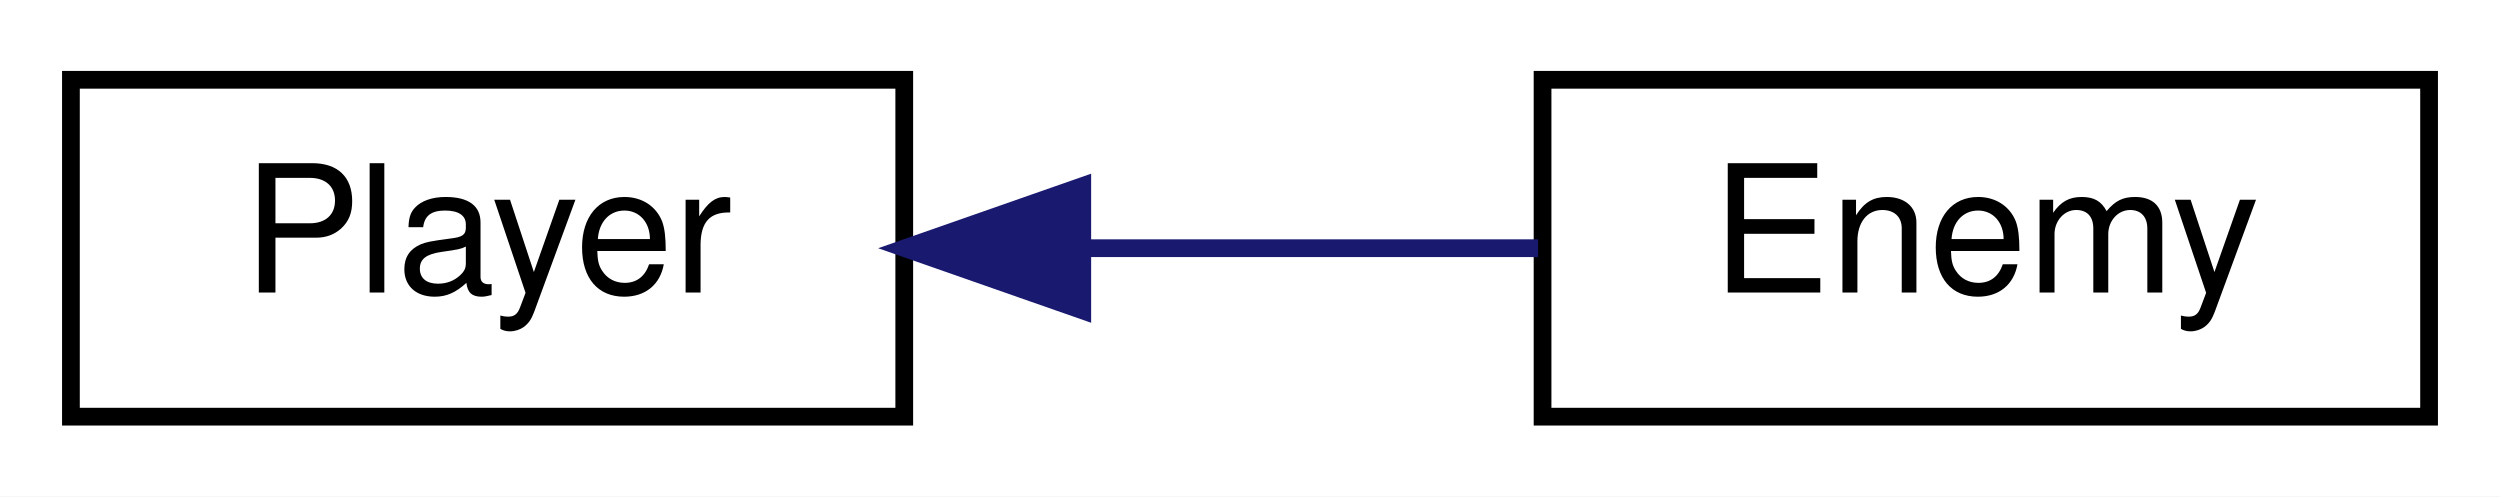
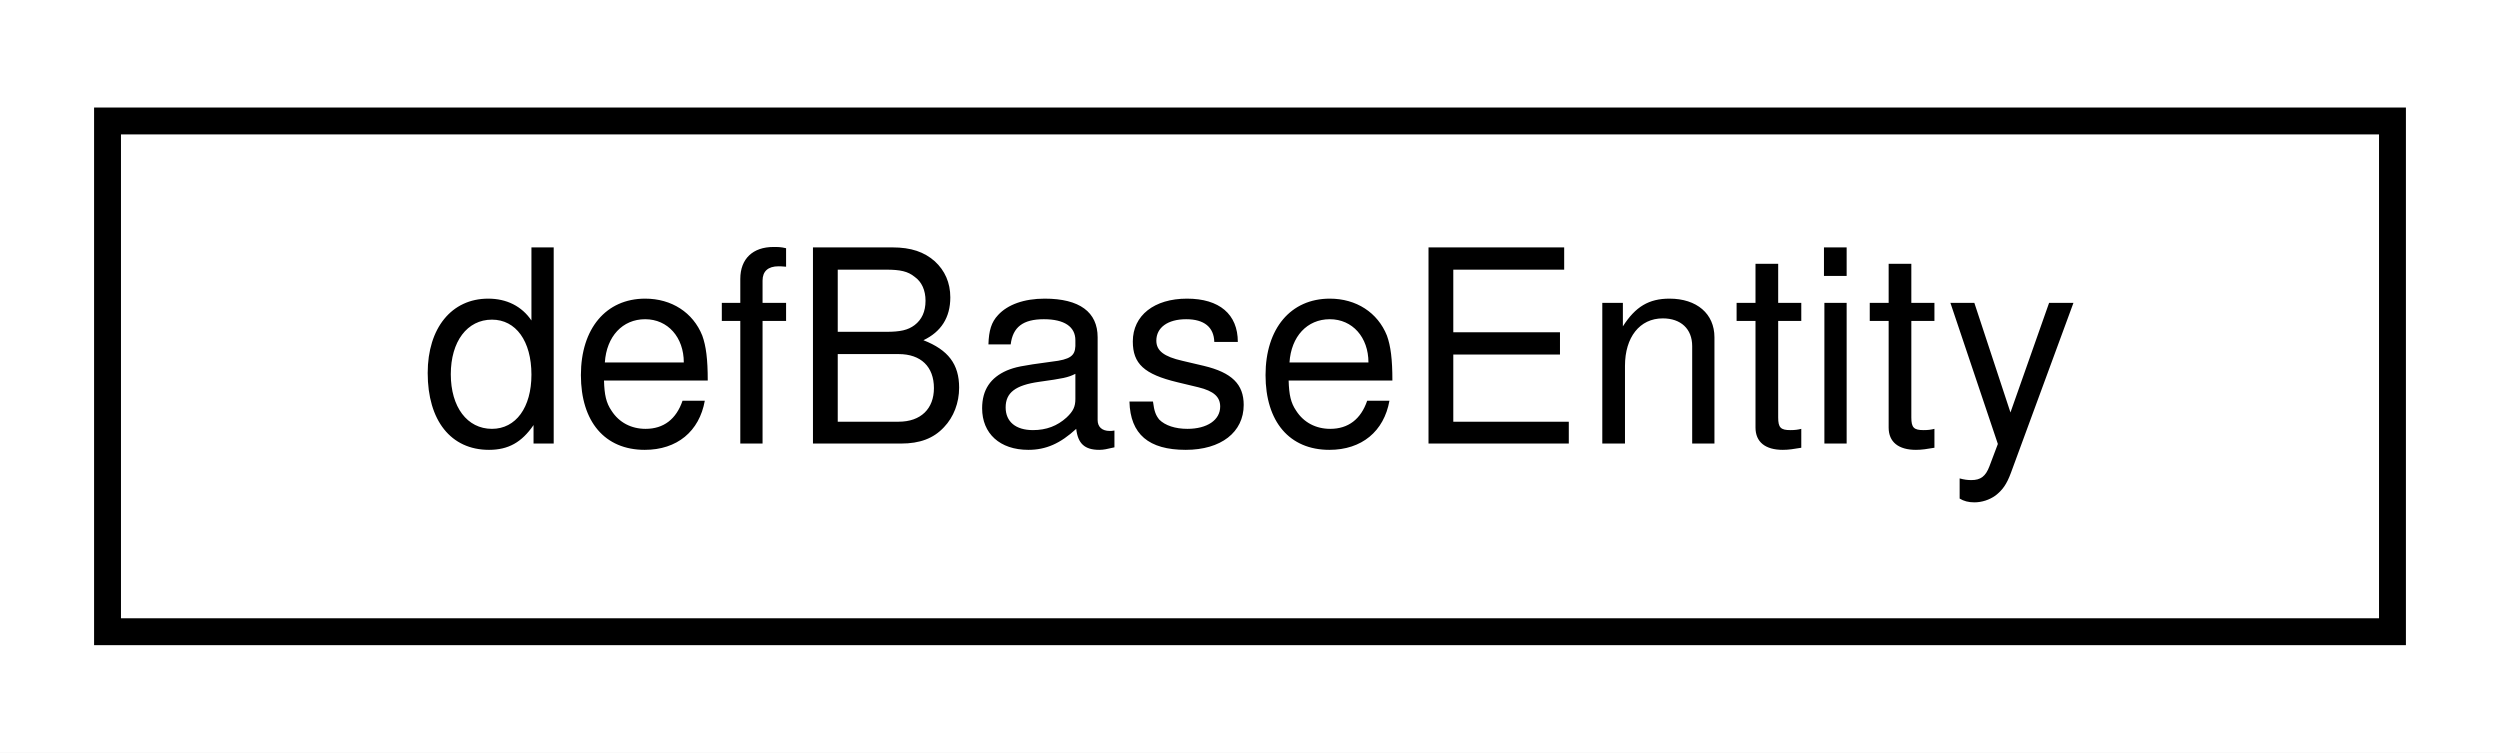
- <svg xmlns="http://www.w3.org/2000/svg" xmlns:xlink="http://www.w3.org/1999/xlink" width="141pt" height="28pt" viewBox="0.00 0.00 141.00 28.00">
+ <svg xmlns="http://www.w3.org/2000/svg" xmlns:xlink="http://www.w3.org/1999/xlink" width="93pt" height="28pt" viewBox="0.00 0.00 93.00 28.00">
  <g id="graph0" class="graph" transform="scale(1 1) rotate(0) translate(4 24)">
-     <polygon fill="white" stroke="transparent" points="-4,4 -4,-24 137,-24 137,4 -4,4" />
+     <polygon fill="white" stroke="transparent" points="-4,4 -4,-24 89,-24 89,4 -4,4" />
    <g id="node1" class="node">
      <g id="a_node1">
-         <a xlink:href="classPlayer.html" target="_top" xlink:title=" ">
-           <polygon fill="white" stroke="black" points="0,-0.5 0,-19.5 47,-19.5 47,-0.5 0,-0.5" />
-           <text text-anchor="middle" x="23.5" y="-7.5" font-family="Helvetica,sans-Serif" font-size="10.00">Player</text>
+         <a xlink:href="structdefBaseEntity.html" target="_top" xlink:title=" ">
+           <polygon fill="white" stroke="black" points="0,-0.5 0,-19.5 85,-19.5 85,-0.5 0,-0.5" />
+           <text text-anchor="middle" x="42.5" y="-7.5" font-family="Helvetica,sans-Serif" font-size="10.00">defBaseEntity</text>
        </a>
      </g>
    </g>
-     <g id="node2" class="node">
-       <g id="a_node2">
-         <a xlink:href="classEnemy.html" target="_top" xlink:title=" ">
-           <polygon fill="white" stroke="black" points="83,-0.5 83,-19.5 133,-19.5 133,-0.5 83,-0.5" />
-           <text text-anchor="middle" x="108" y="-7.5" font-family="Helvetica,sans-Serif" font-size="10.00">Enemy</text>
-         </a>
-       </g>
-     </g>
-     <g id="edge1" class="edge">
-       <path fill="none" stroke="midnightblue" d="M57.11,-10C65.66,-10 74.72,-10 82.75,-10" />
-       <polygon fill="midnightblue" stroke="midnightblue" points="57.04,-6.5 47.04,-10 57.04,-13.5 57.04,-6.5" />
-     </g>
  </g>
</svg>
